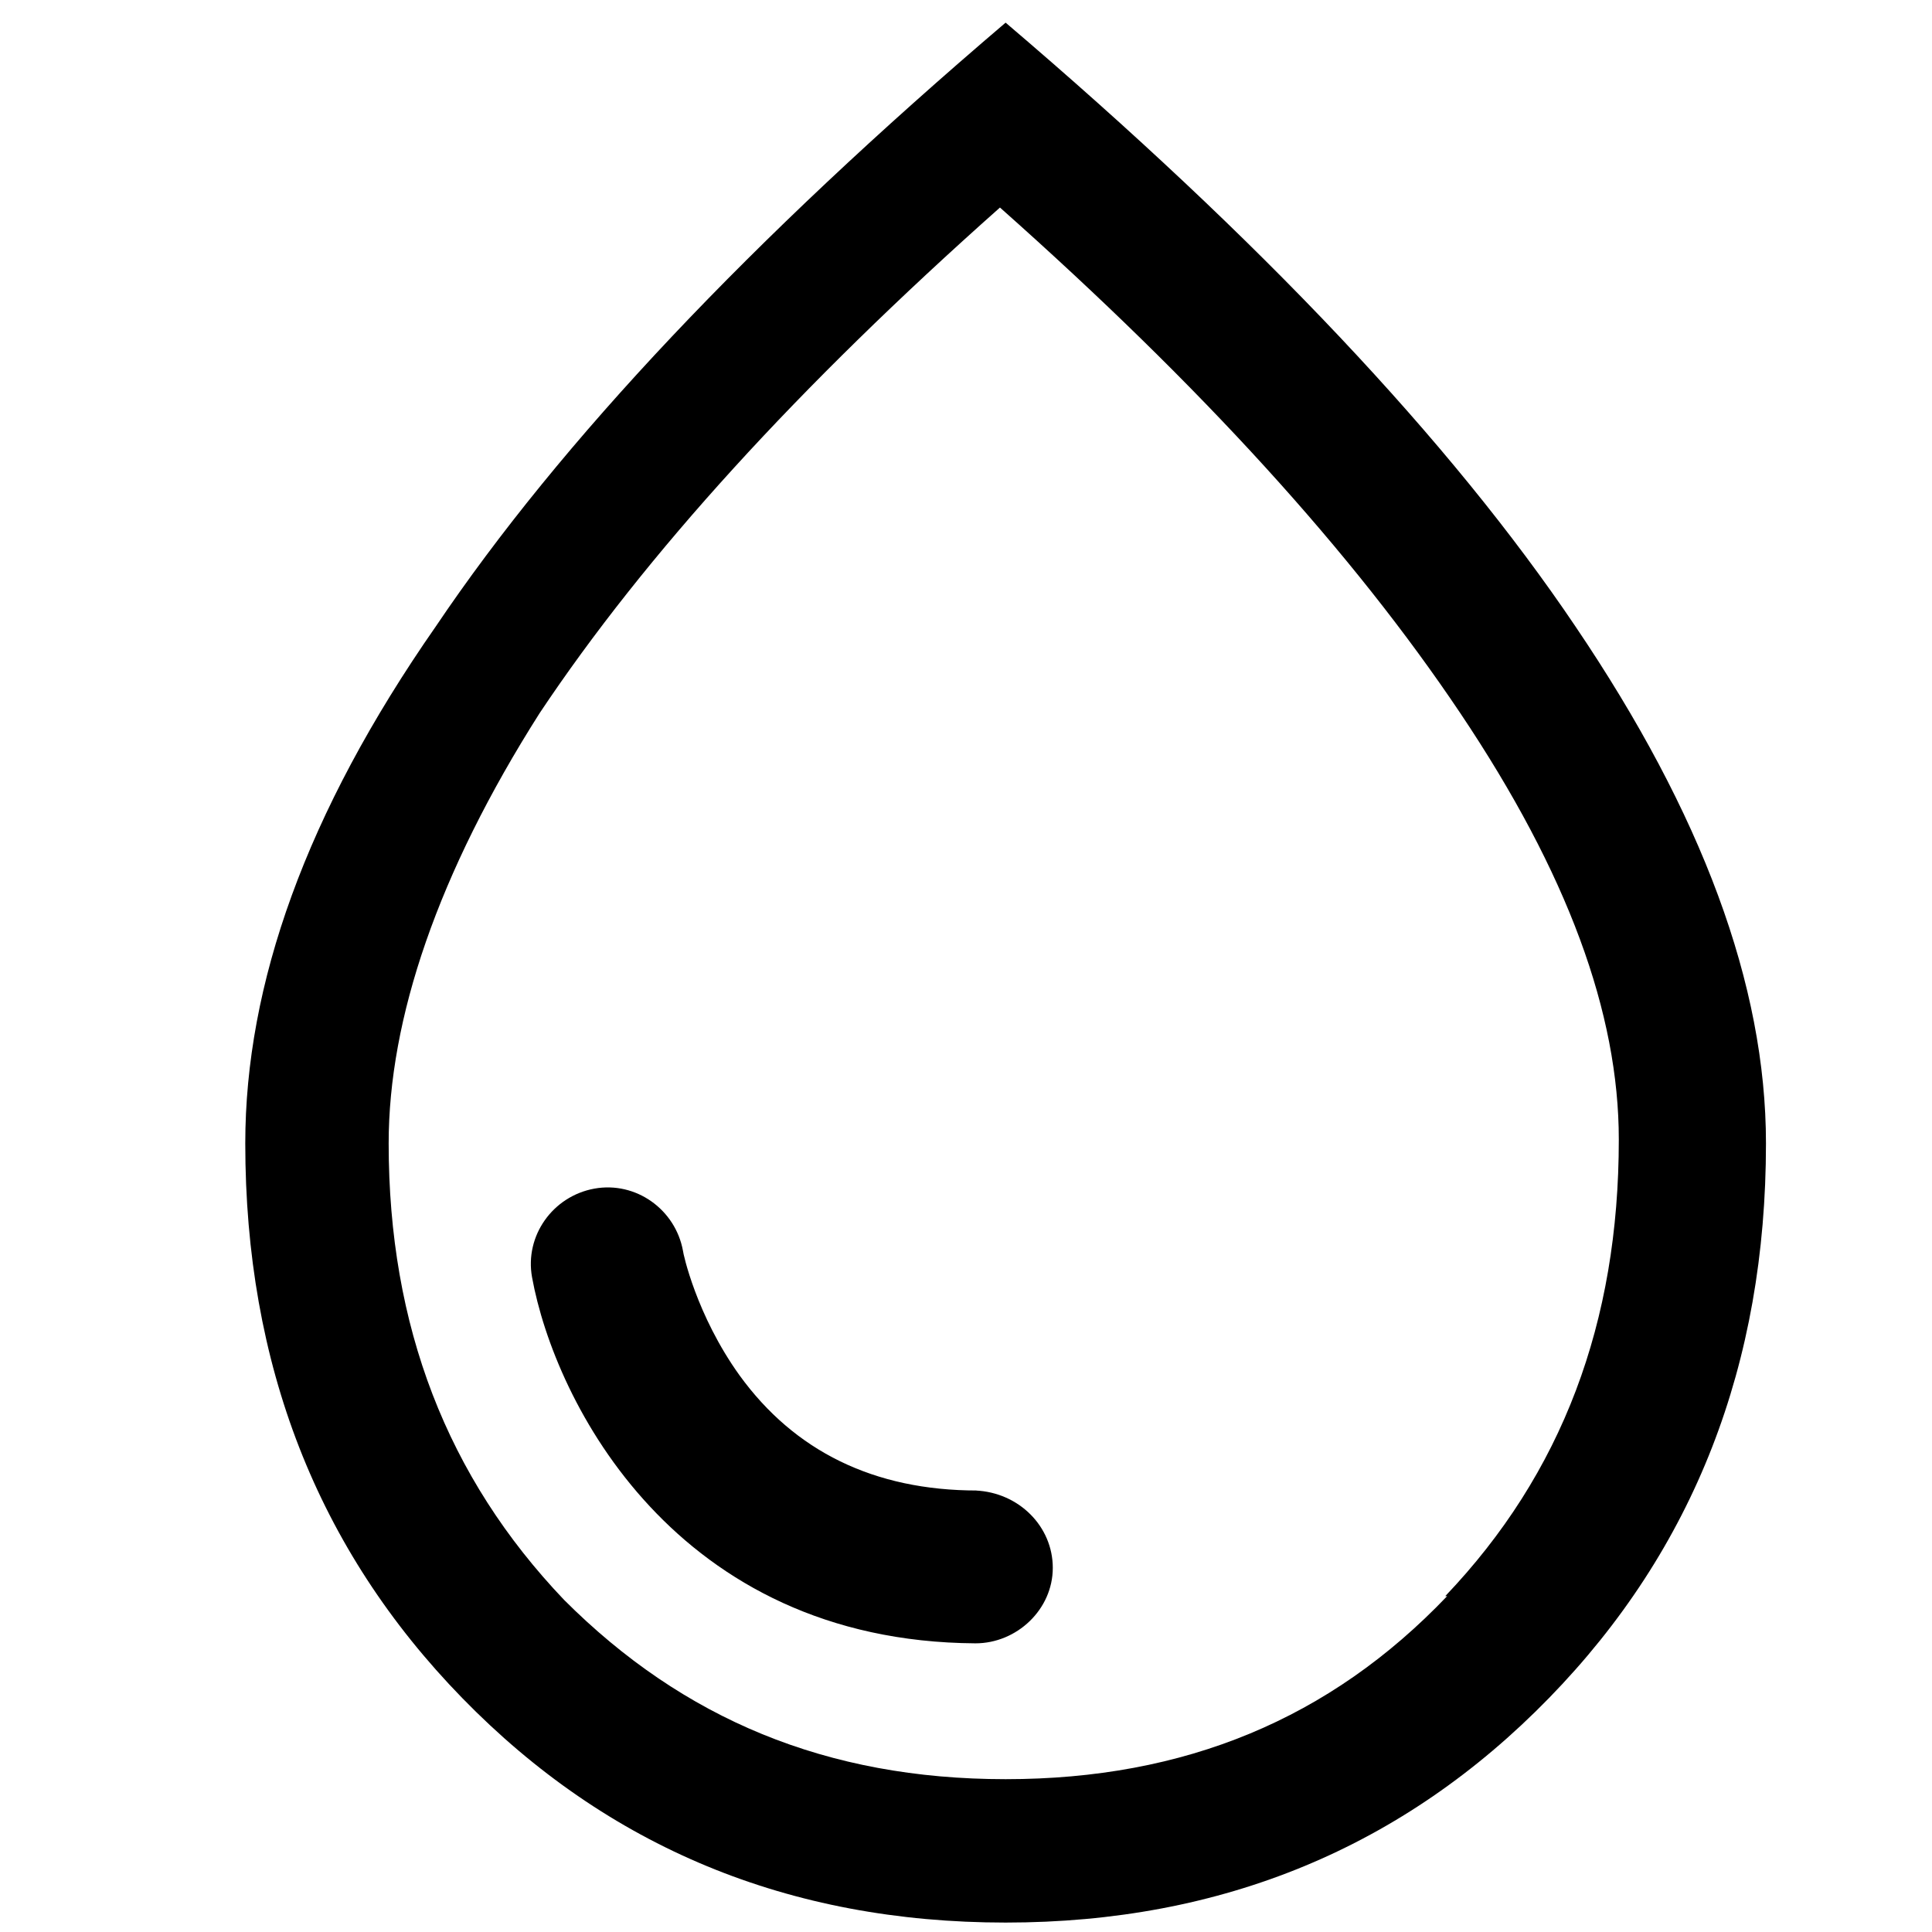
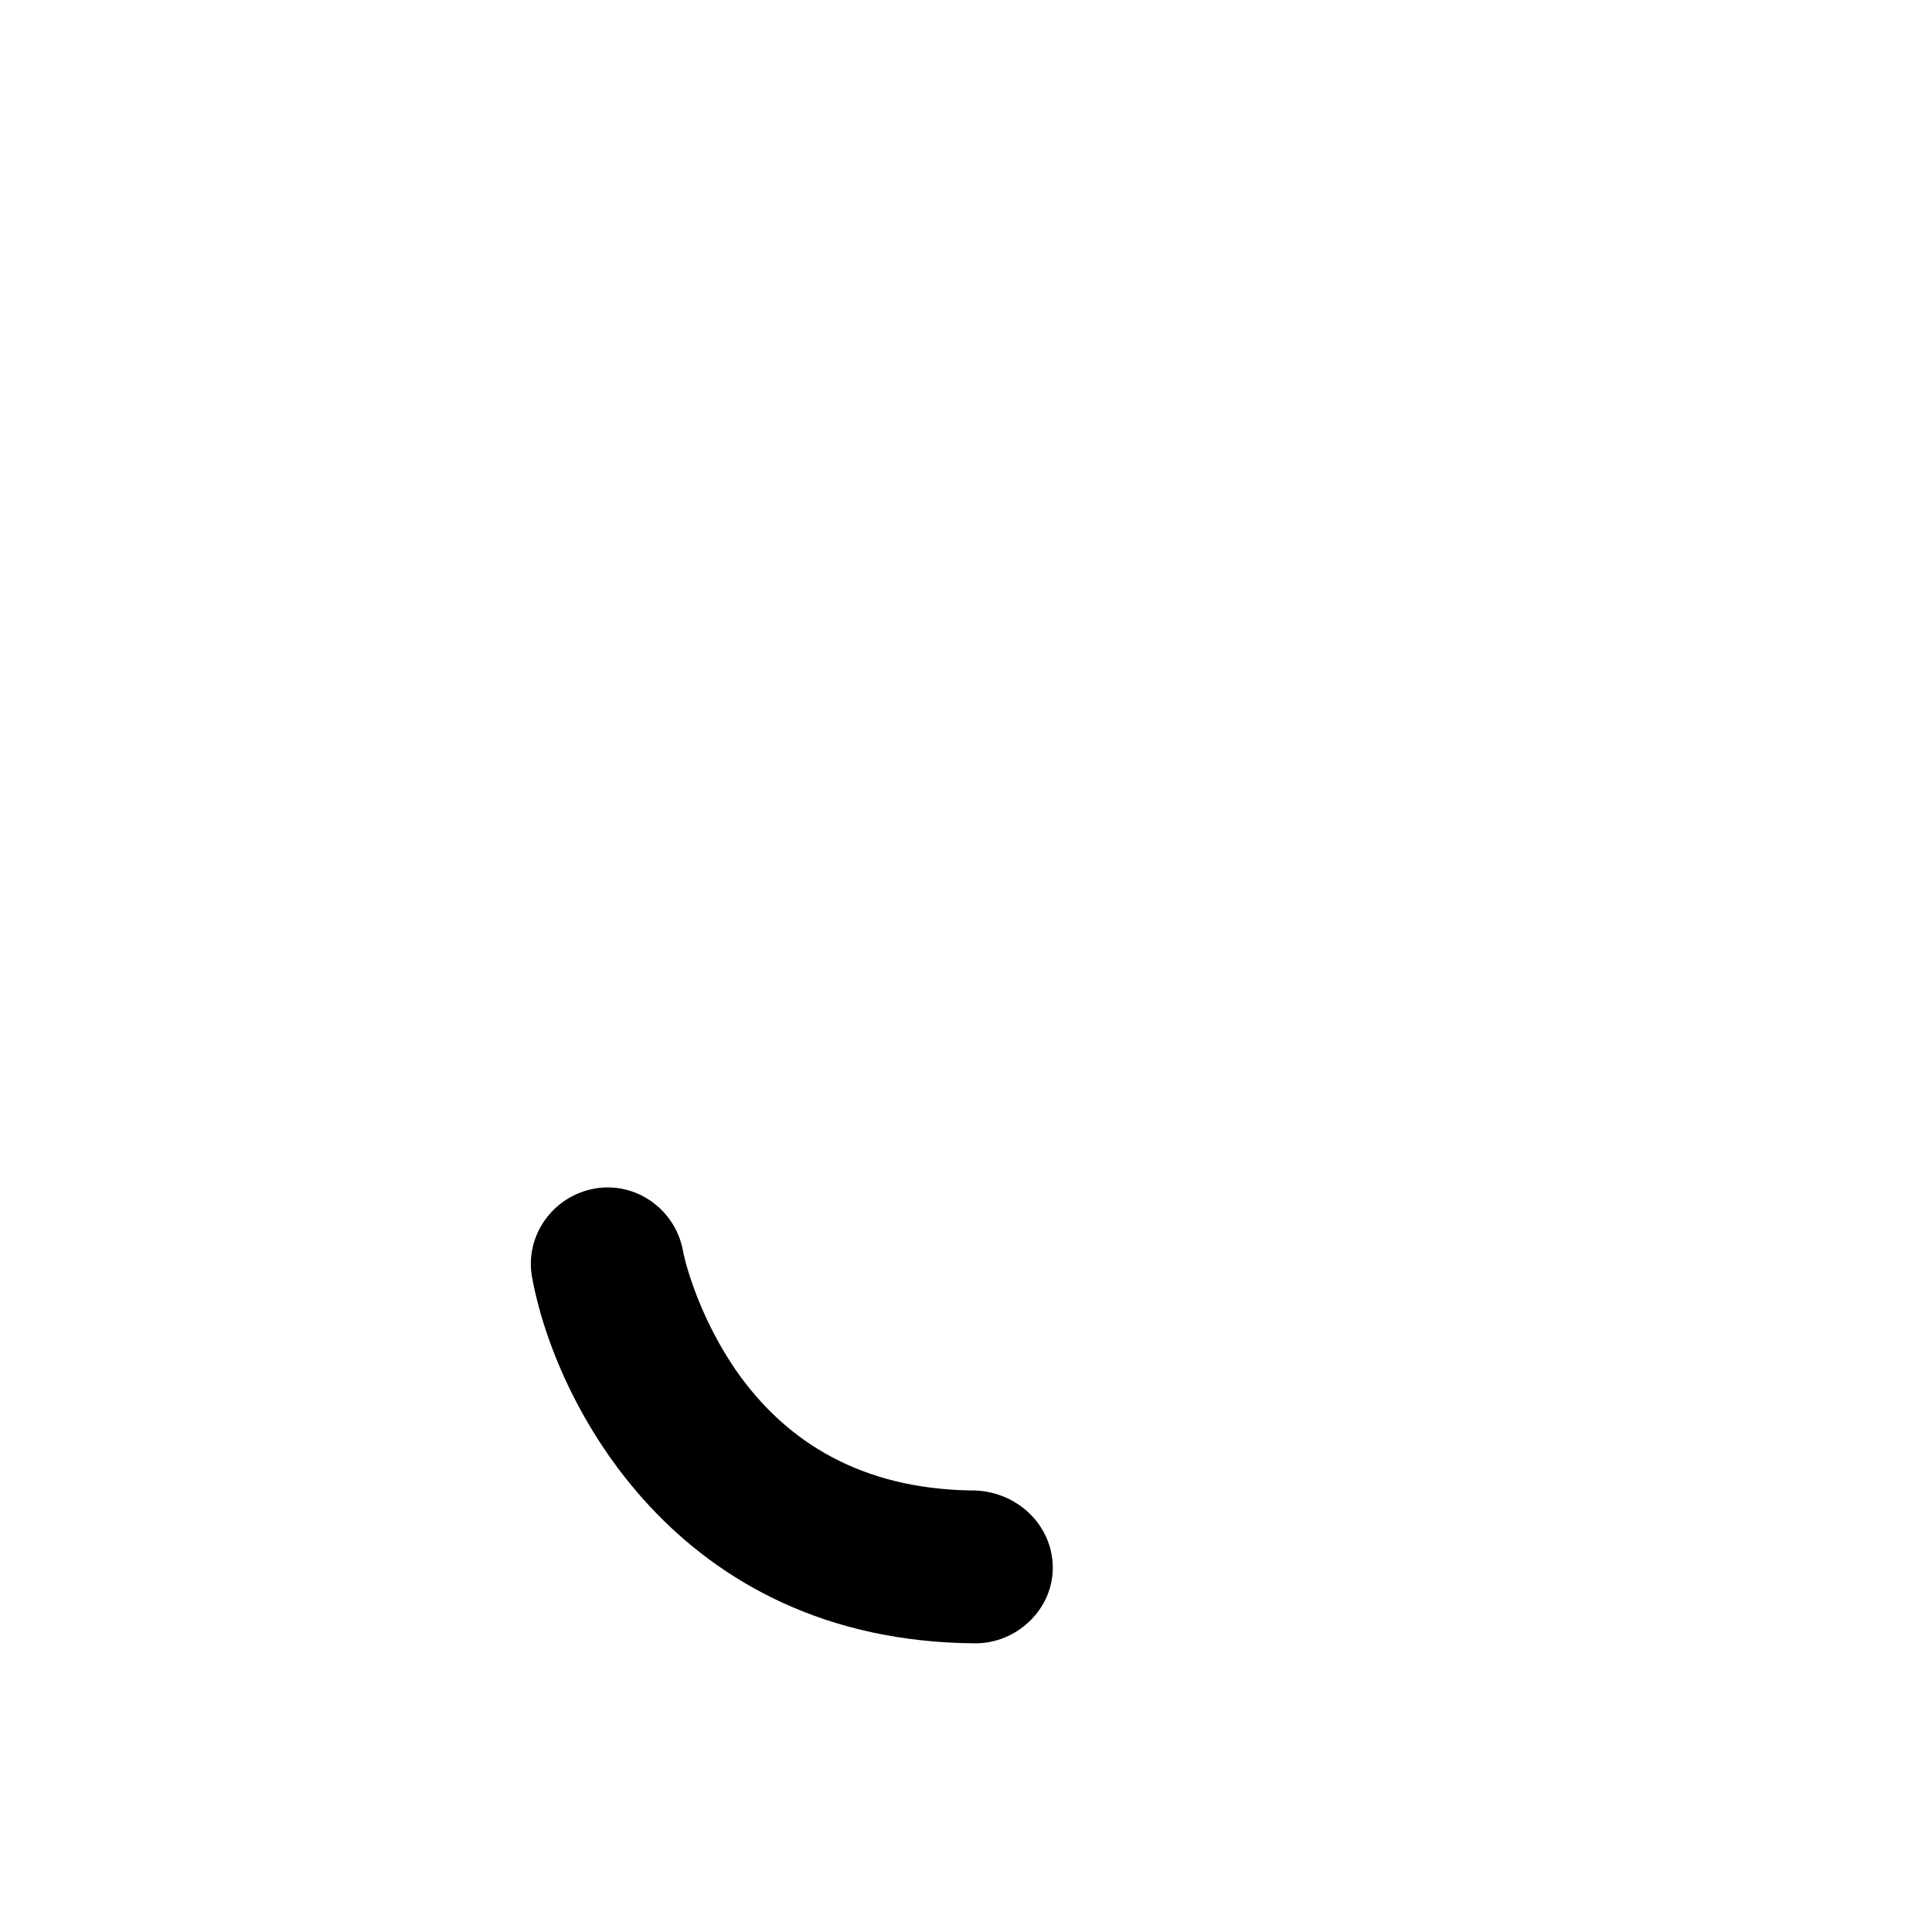
<svg xmlns="http://www.w3.org/2000/svg" viewBox="0 0 1024 1024">
-   <path d=" M835 332 c-66-98-167-205-302-320 -135 115-236 222-302 320 -69 99-101 190-101 274 c0 117 38 215 115 294 c77 79 173 119 288 119 s211-40 288-119 c77-79 115-177 115-294 c0-84-34-175-101-274 z m-68 514 c-62 65-139 97-234 97 s-171-32-234-95 c-62-65-93-145-93-242 c0-66 26-143 80-228 c56-84 137-173 244-268 c107 95 187 183 244 268 s84 159 84 226 c0 97-30 177-92 242 z m-249-56 c-55 0-97-21-126-61 -23-32-30-65-30-66 -4-22-25-37-47-33 -22 4-37 25-33 47 c12 66 76 193 235 194 c22 0 41-18 41-40 s-18-40-41-41 z" />
+   <path d=" M518 790 c-55 0-97-21-126-61 -23-32-30-65-30-66 -4-22-25-37-47-33 -22 4-37 25-33 47 c12 66 76 193 235 194 c22 0 41-18 41-40 s-18-40-41-41 z" />
</svg>
